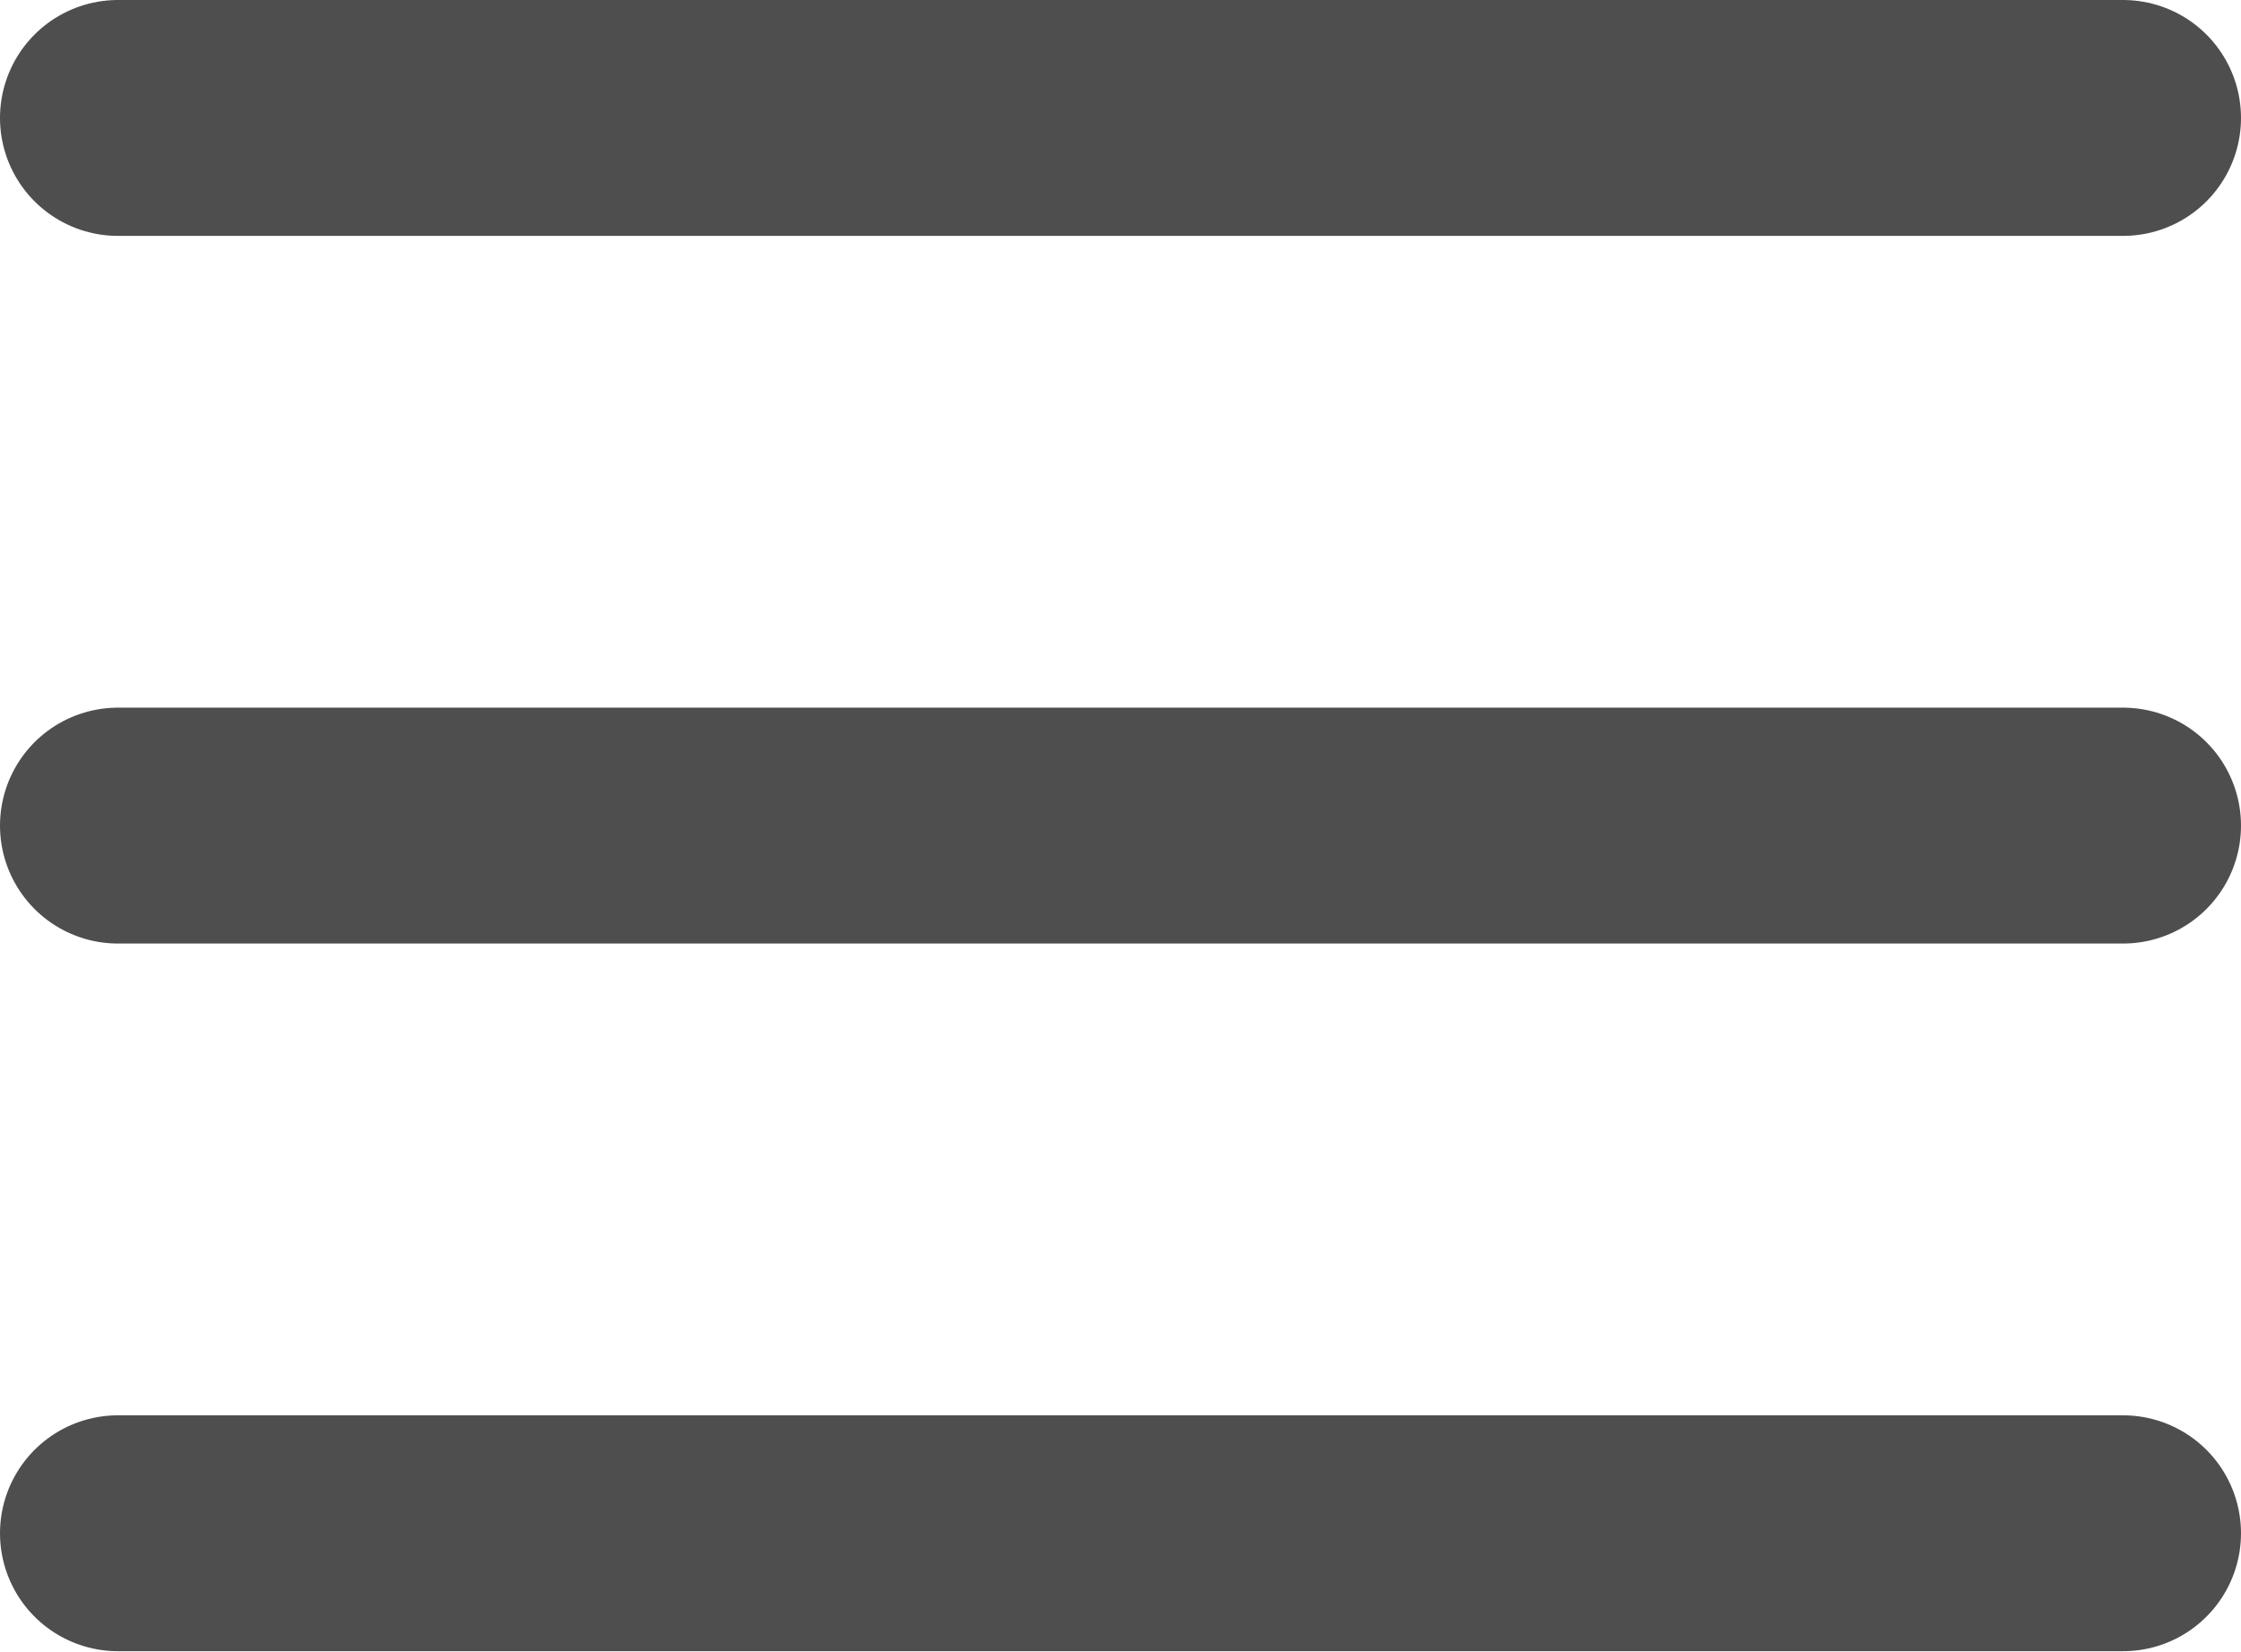
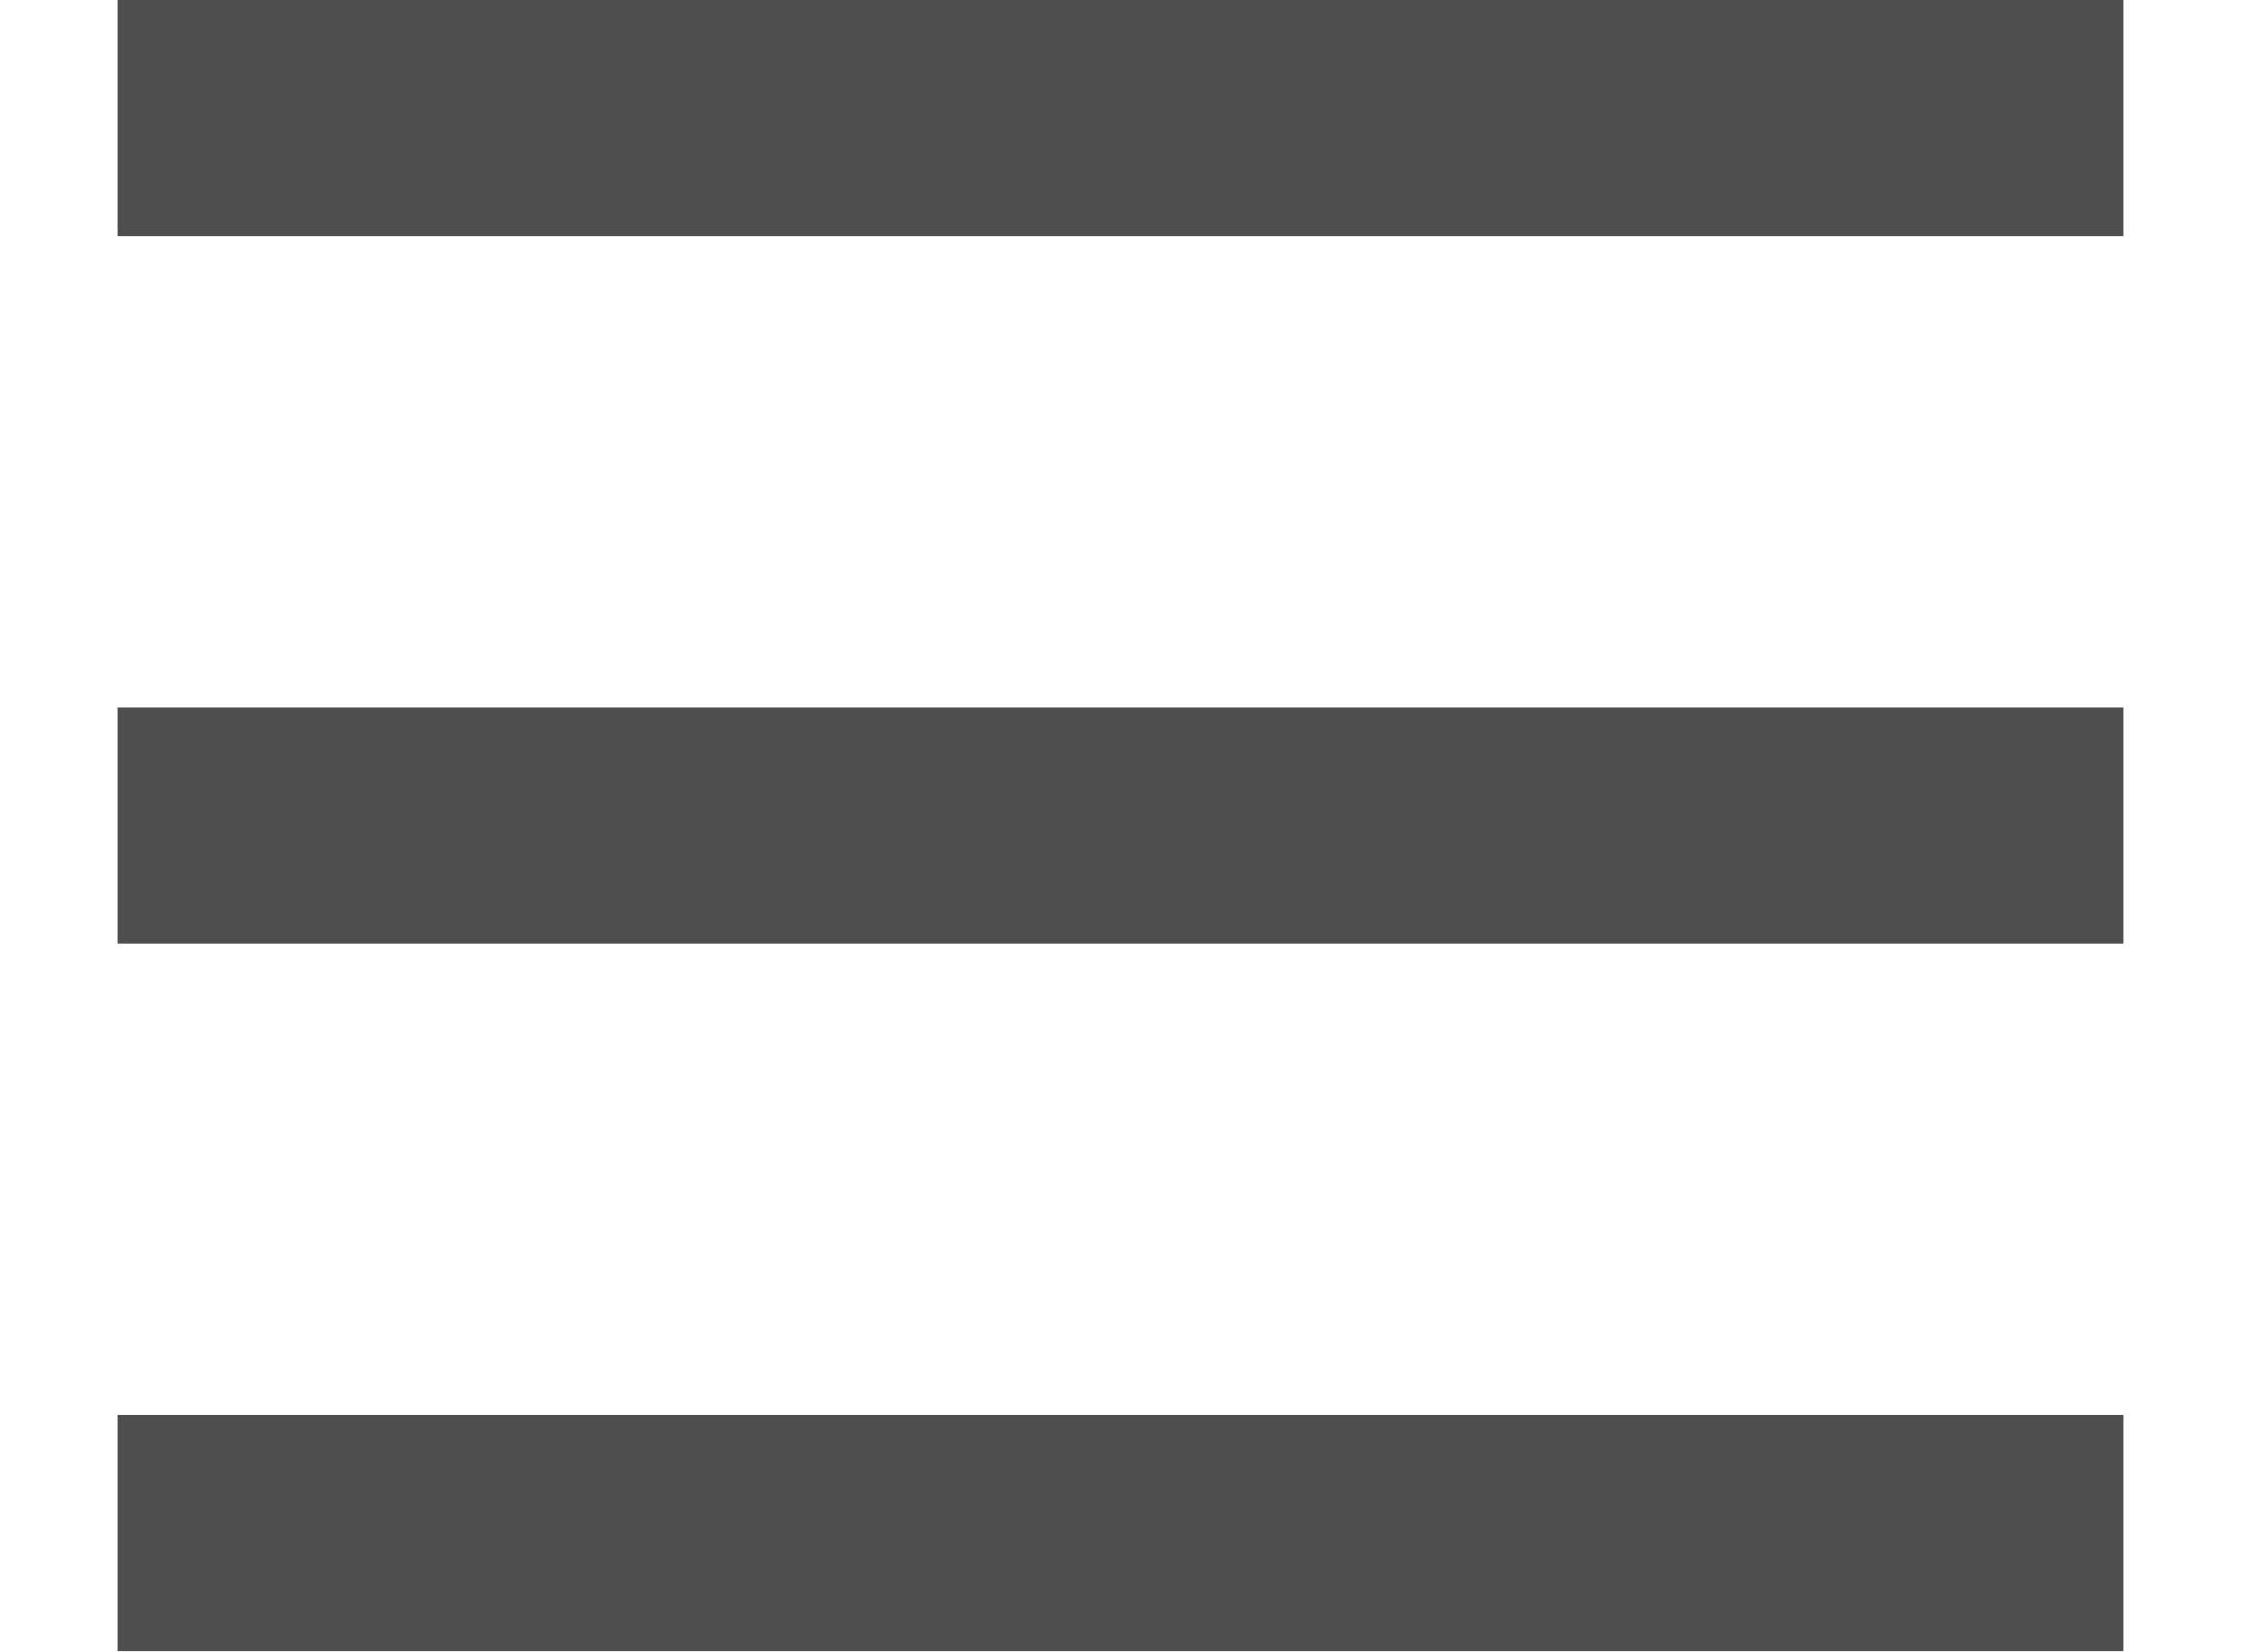
<svg xmlns="http://www.w3.org/2000/svg" width="19" height="14" viewBox="0 0 19 14" fill="none">
-   <path d="M1 1H18" stroke="#4E4E4E" stroke-width="2" stroke-linecap="round" />
-   <path d="M1 7H18" stroke="#4E4E4E" stroke-width="2" stroke-linecap="round" />
-   <path d="M1 13H18" stroke="#4E4E4E" stroke-width="2" stroke-linecap="round" />
+   <path d="M1 1H18" stroke="#4E4E4E" stroke-width="2" strokeLinecap="round" />
+   <path d="M1 7H18" stroke="#4E4E4E" stroke-width="2" strokeLinecap="round" />
+   <path d="M1 13H18" stroke="#4E4E4E" stroke-width="2" strokeLinecap="round" />
</svg>
